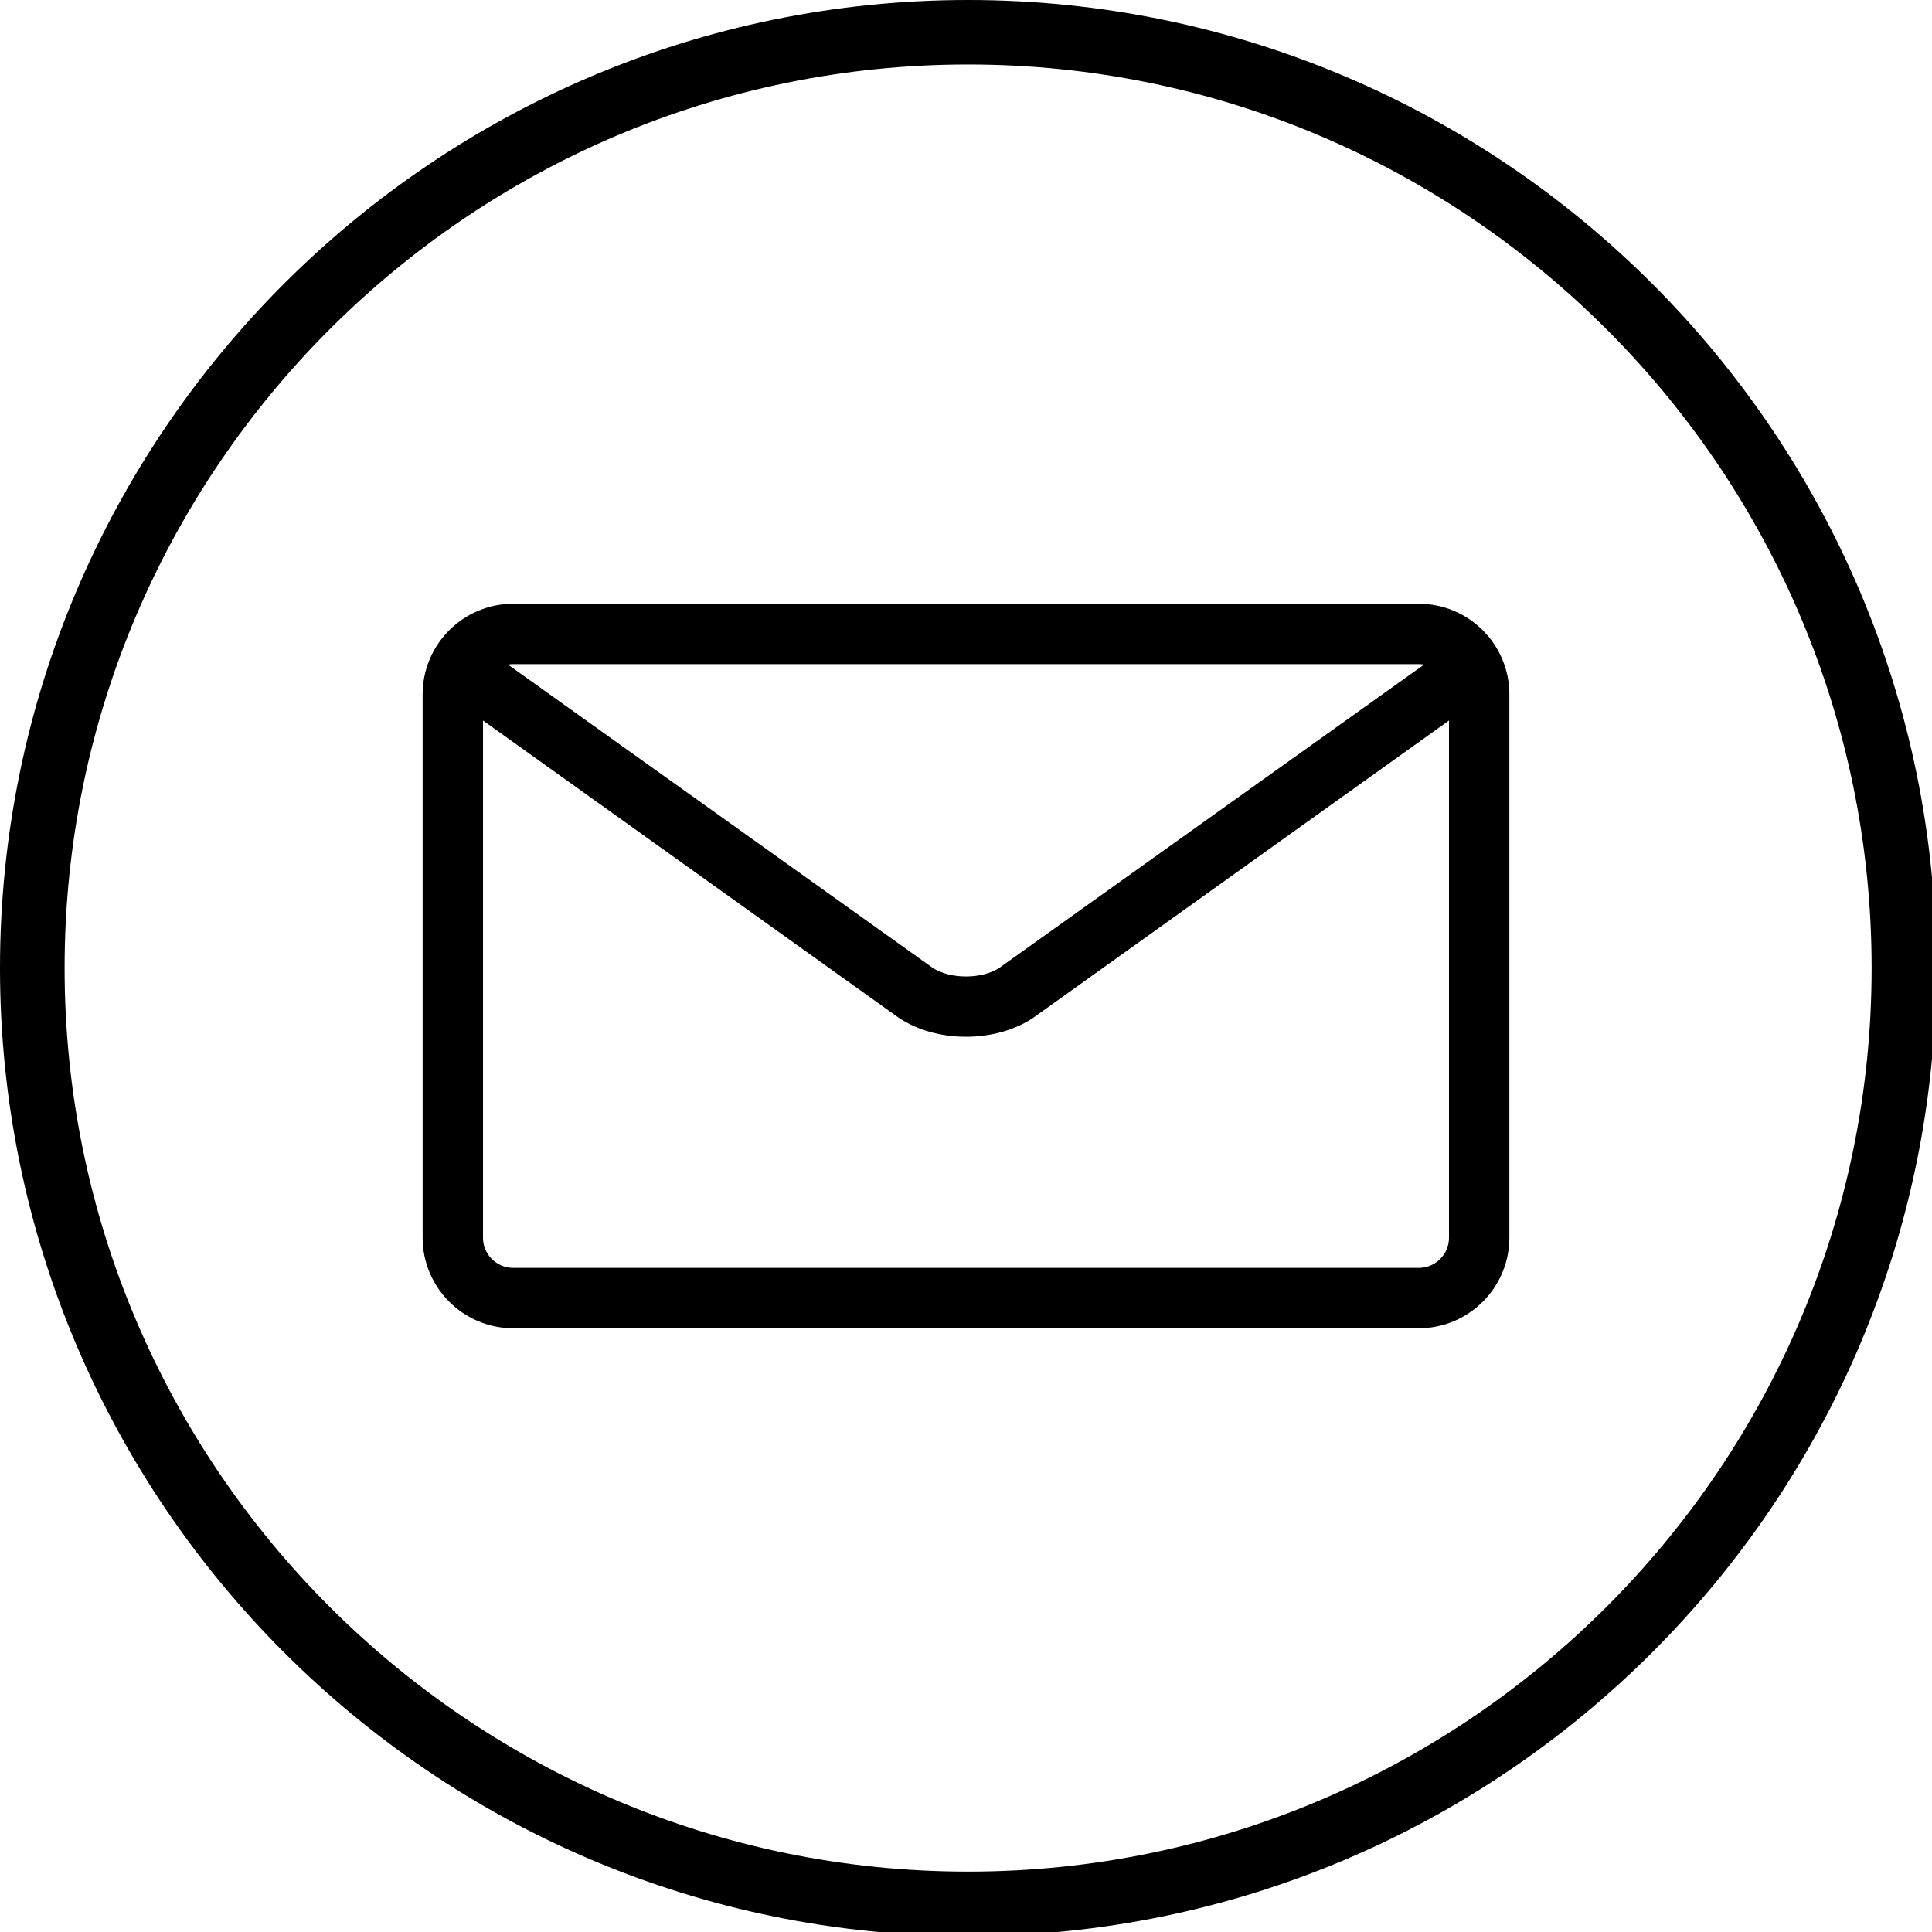
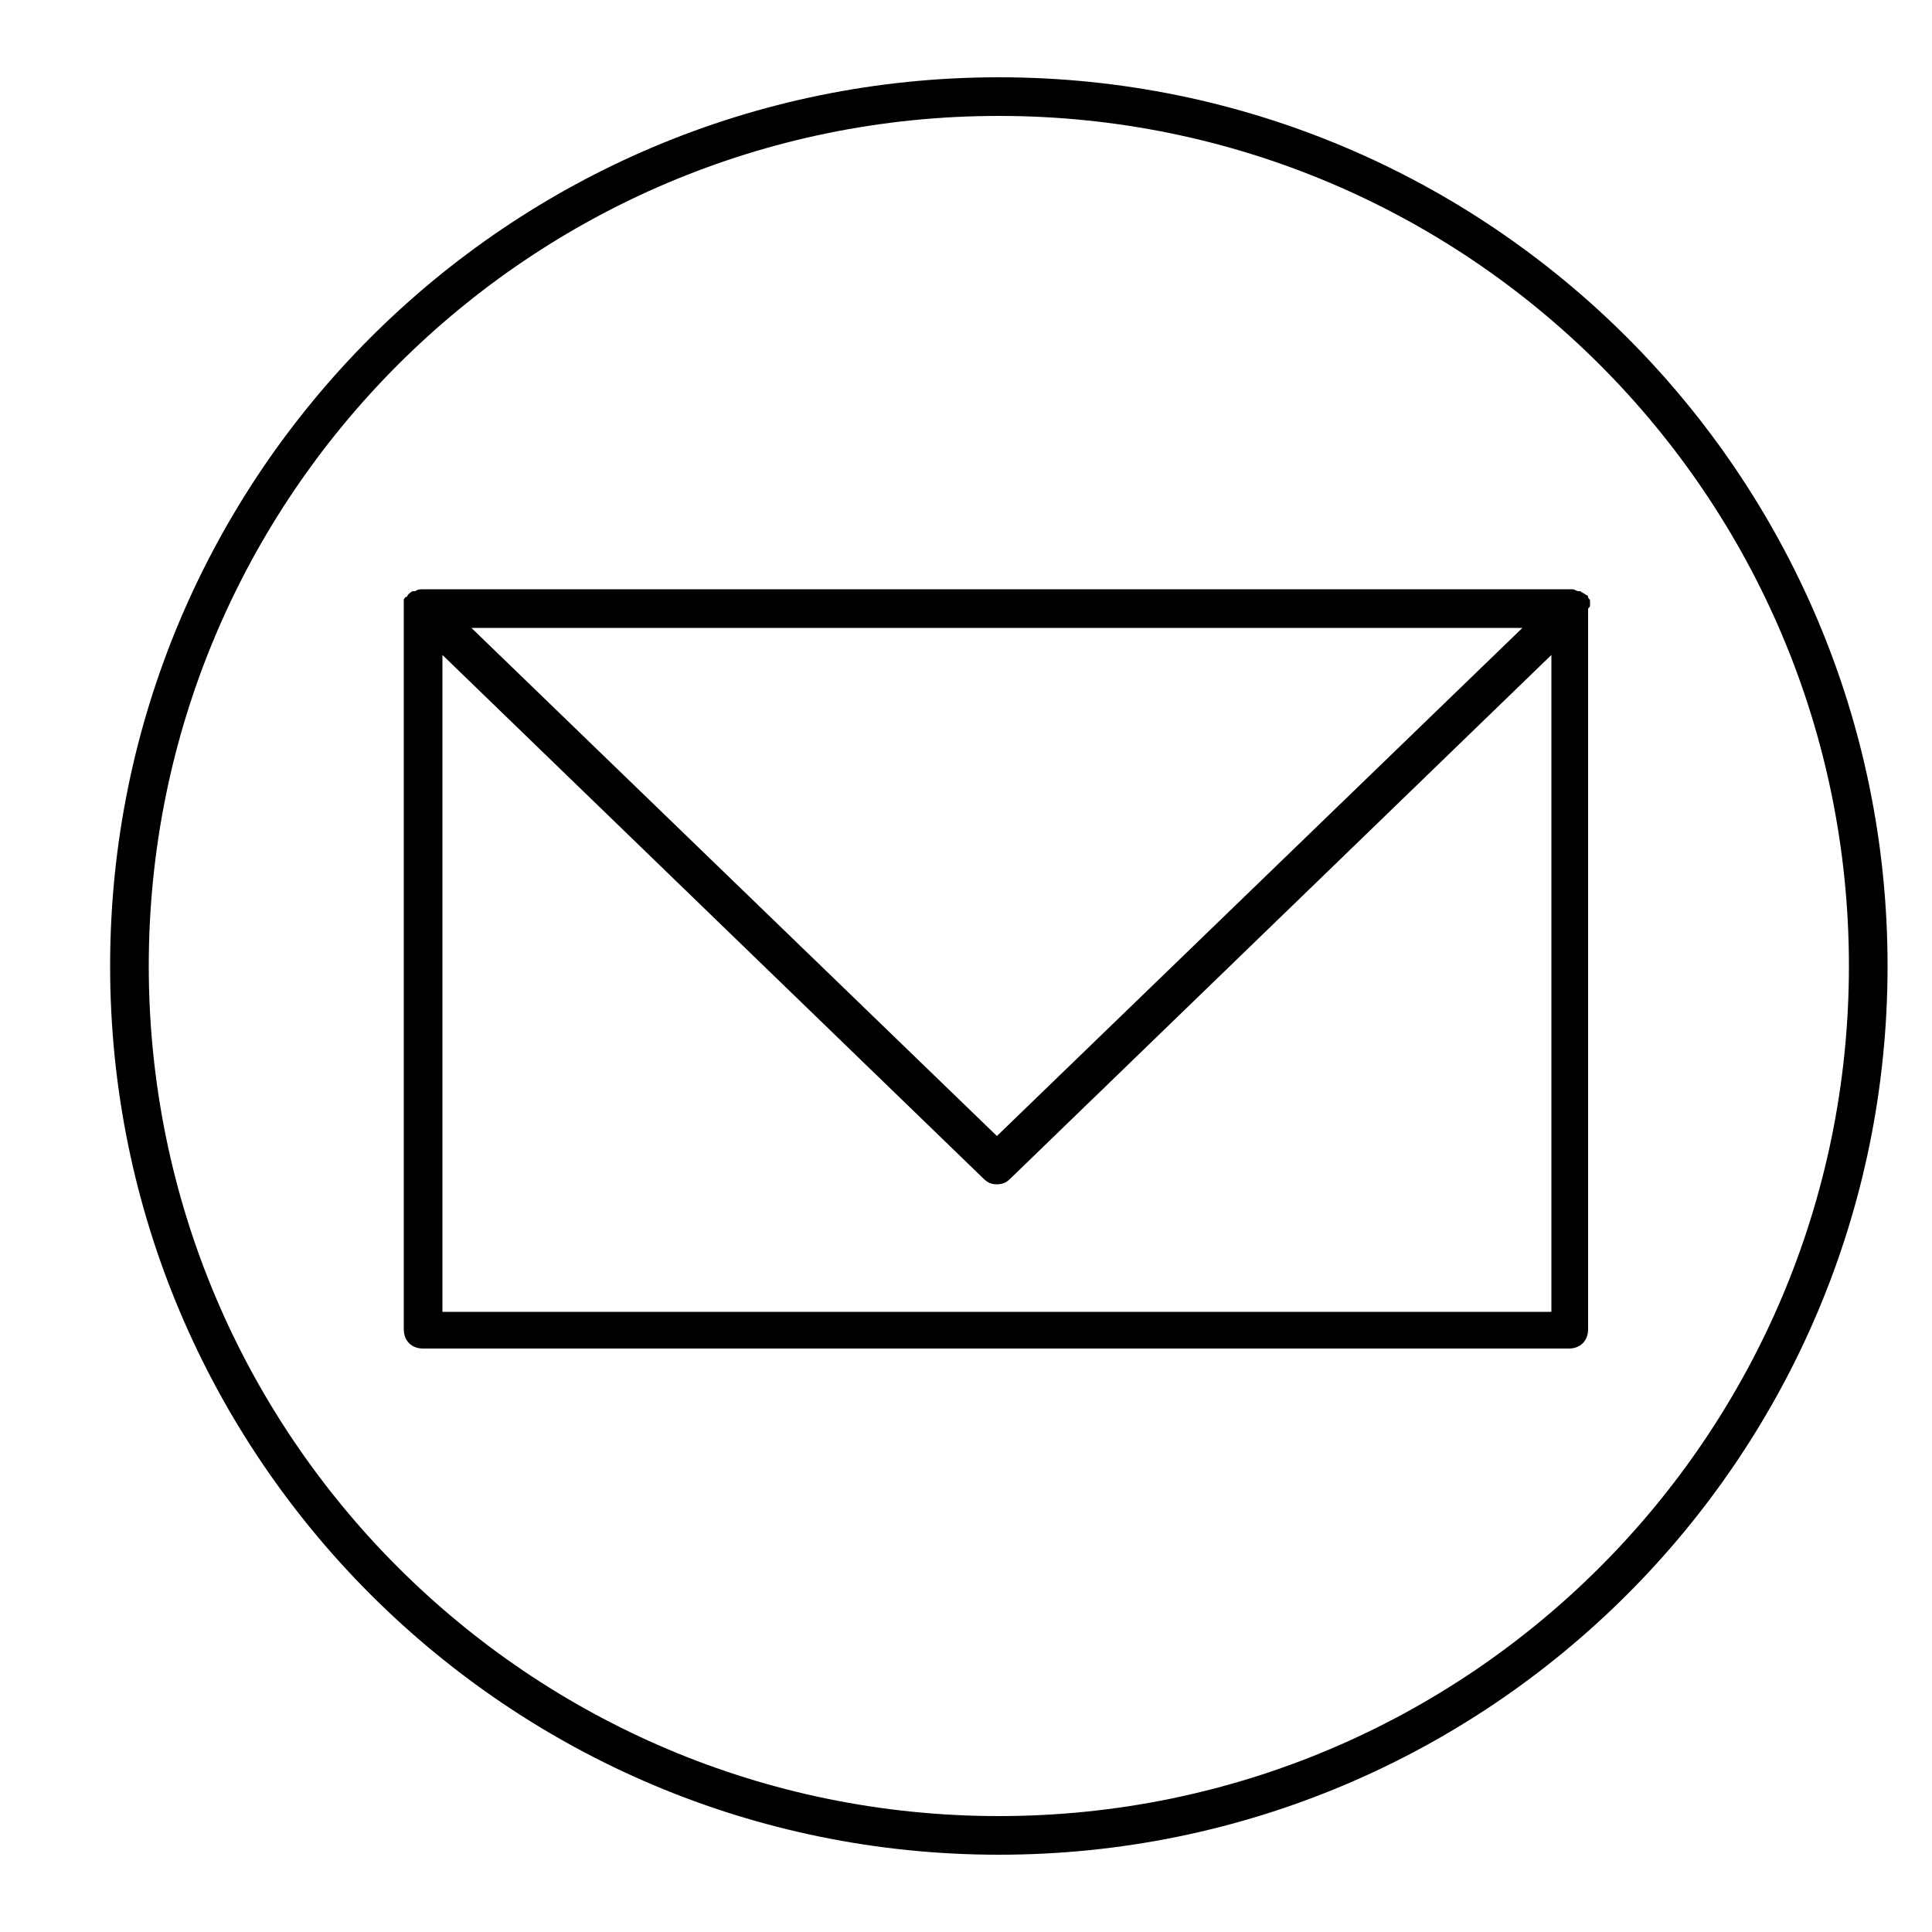
- <svg xmlns="http://www.w3.org/2000/svg" id="icon-email-footer" viewBox="0 0 32 32">
-   <path d="M16.035,0 C7.194,0 0,7.192 0,16.034 C0,24.876 7.194,32.068 16.035,32.068 C24.876,32.068 32.07,24.876 32.07,16.034 C32.07,7.192 24.876,1.08246745e-15 16.035,1.08246745e-15 L16.035,0 Z M16.035,31 C7.783,31 1.07,24.286 1.07,16.034 C1.07,7.782 7.783,1.068 16.035,1.068 C24.287,1.068 31,7.782 31,16.034 C31,24.286 24.287,31 16.035,31 L16.035,31 Z" />
-   <g transform="translate(7, 10)">
-     <path d="M16.5,0 L1.5,0 C0.673,0 0,0.673 0,1.5 L0,10.5 C0,11.327 0.673,12 1.5,12 L16.5,12 C17.327,12 18,11.327 18,10.5 L18,1.5 C18,0.673 17.327,0 16.5,0 Z M16.587,1.008 L9.555,6.029 C9.265,6.222 8.736,6.222 8.446,6.029 L1.414,1.008 C1.442,1.003 1.471,1 1.501,1 L16.501,1 C16.53,1 16.558,1.003 16.587,1.008 Z M16.5,11 L1.5,11 C1.224,11 1,10.776 1,10.5 L1,1.934 L7.891,6.861 C8.202,7.068 8.601,7.172 9,7.172 C9.399,7.172 9.798,7.068 10.109,6.861 L17,1.934 L17,10.5 C17,10.776 16.776,11 16.5,11 Z" />
+ <svg xmlns="http://www.w3.org/2000/svg" id="Layer_1" style="enable-background:new 0 0 100 100;" version="1.1" viewBox="0 0 100 100" xml:space="preserve">
+   <g>
+     <path d="M51.7,4c-25.4,0-46,20.6-46,46s20.6,46,46,46c25.4,0,46-20.6,46-46C97.7,24.6,77.1,4,51.7,4z M51.7,94   c-24.3,0-44-19.7-44-44c0-24.3,19.7-44,44-44c24.3,0,44,19.7,44,44C95.7,74.3,76,94,51.7,94z" />
  </g>
+   <path d="M82.3,31.3c0-0.1,0-0.2,0-0.2c0-0.1-0.1-0.1-0.1-0.2c0,0,0-0.1-0.1-0.1c0,0,0,0,0,0c-0.1-0.1-0.2-0.1-0.3-0.2c0,0,0,0-0.1,0  c0,0,0,0,0,0c-0.1,0-0.2-0.1-0.3-0.1c0,0,0,0,0,0H21.9c0,0,0,0,0,0c-0.1,0-0.3,0-0.4,0.1c0,0,0,0,0,0c0,0,0,0-0.1,0  c-0.1,0-0.2,0.1-0.3,0.2c0,0,0,0,0,0c0,0,0,0.1-0.1,0.1c-0.1,0.1-0.1,0.1-0.1,0.2c0,0.1,0,0.2,0,0.2c0,0,0,0.1,0,0.1v37.4  c0,0.6,0.4,1,1,1h59.3c0.6,0,1-0.4,1-1V31.5C82.3,31.4,82.3,31.4,82.3,31.3z M78.8,32.5L51.6,58.8L24.4,32.5H78.8z M22.9,67.9v-34  l28,27.1c0.2,0.2,0.4,0.3,0.7,0.3s0.5-0.1,0.7-0.3l28-27.1v34H22.9z" />
</svg>
